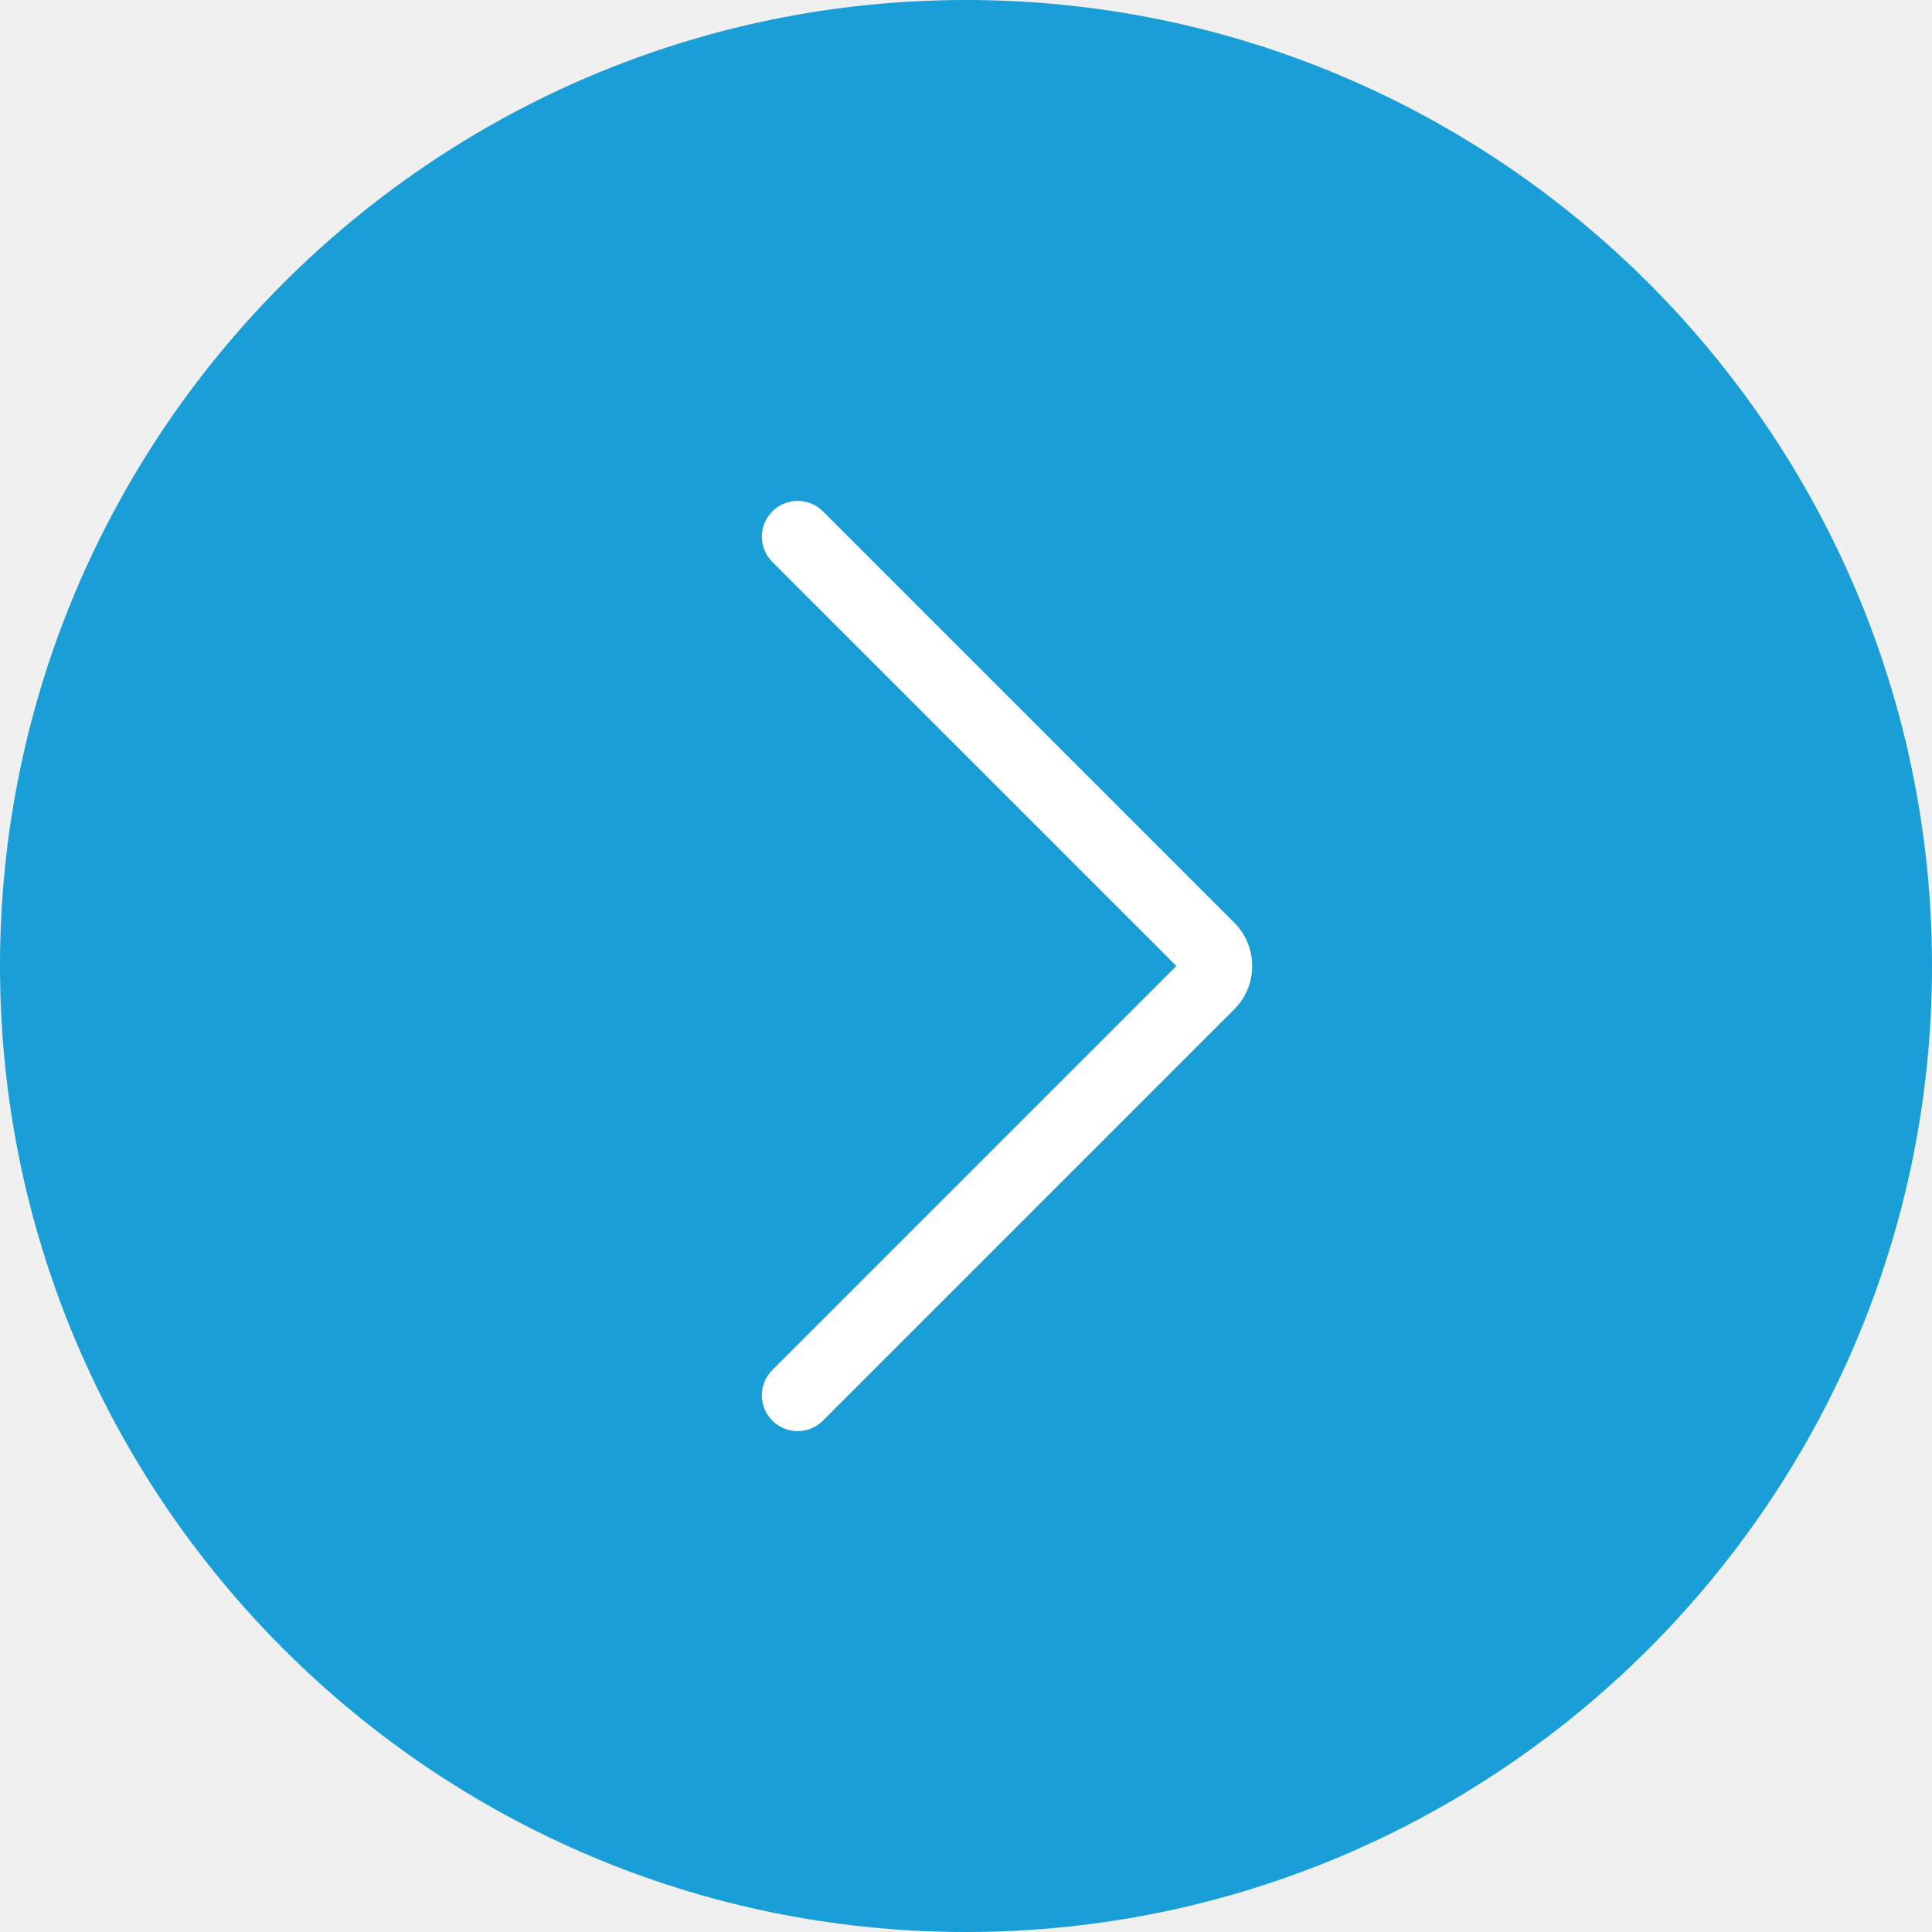
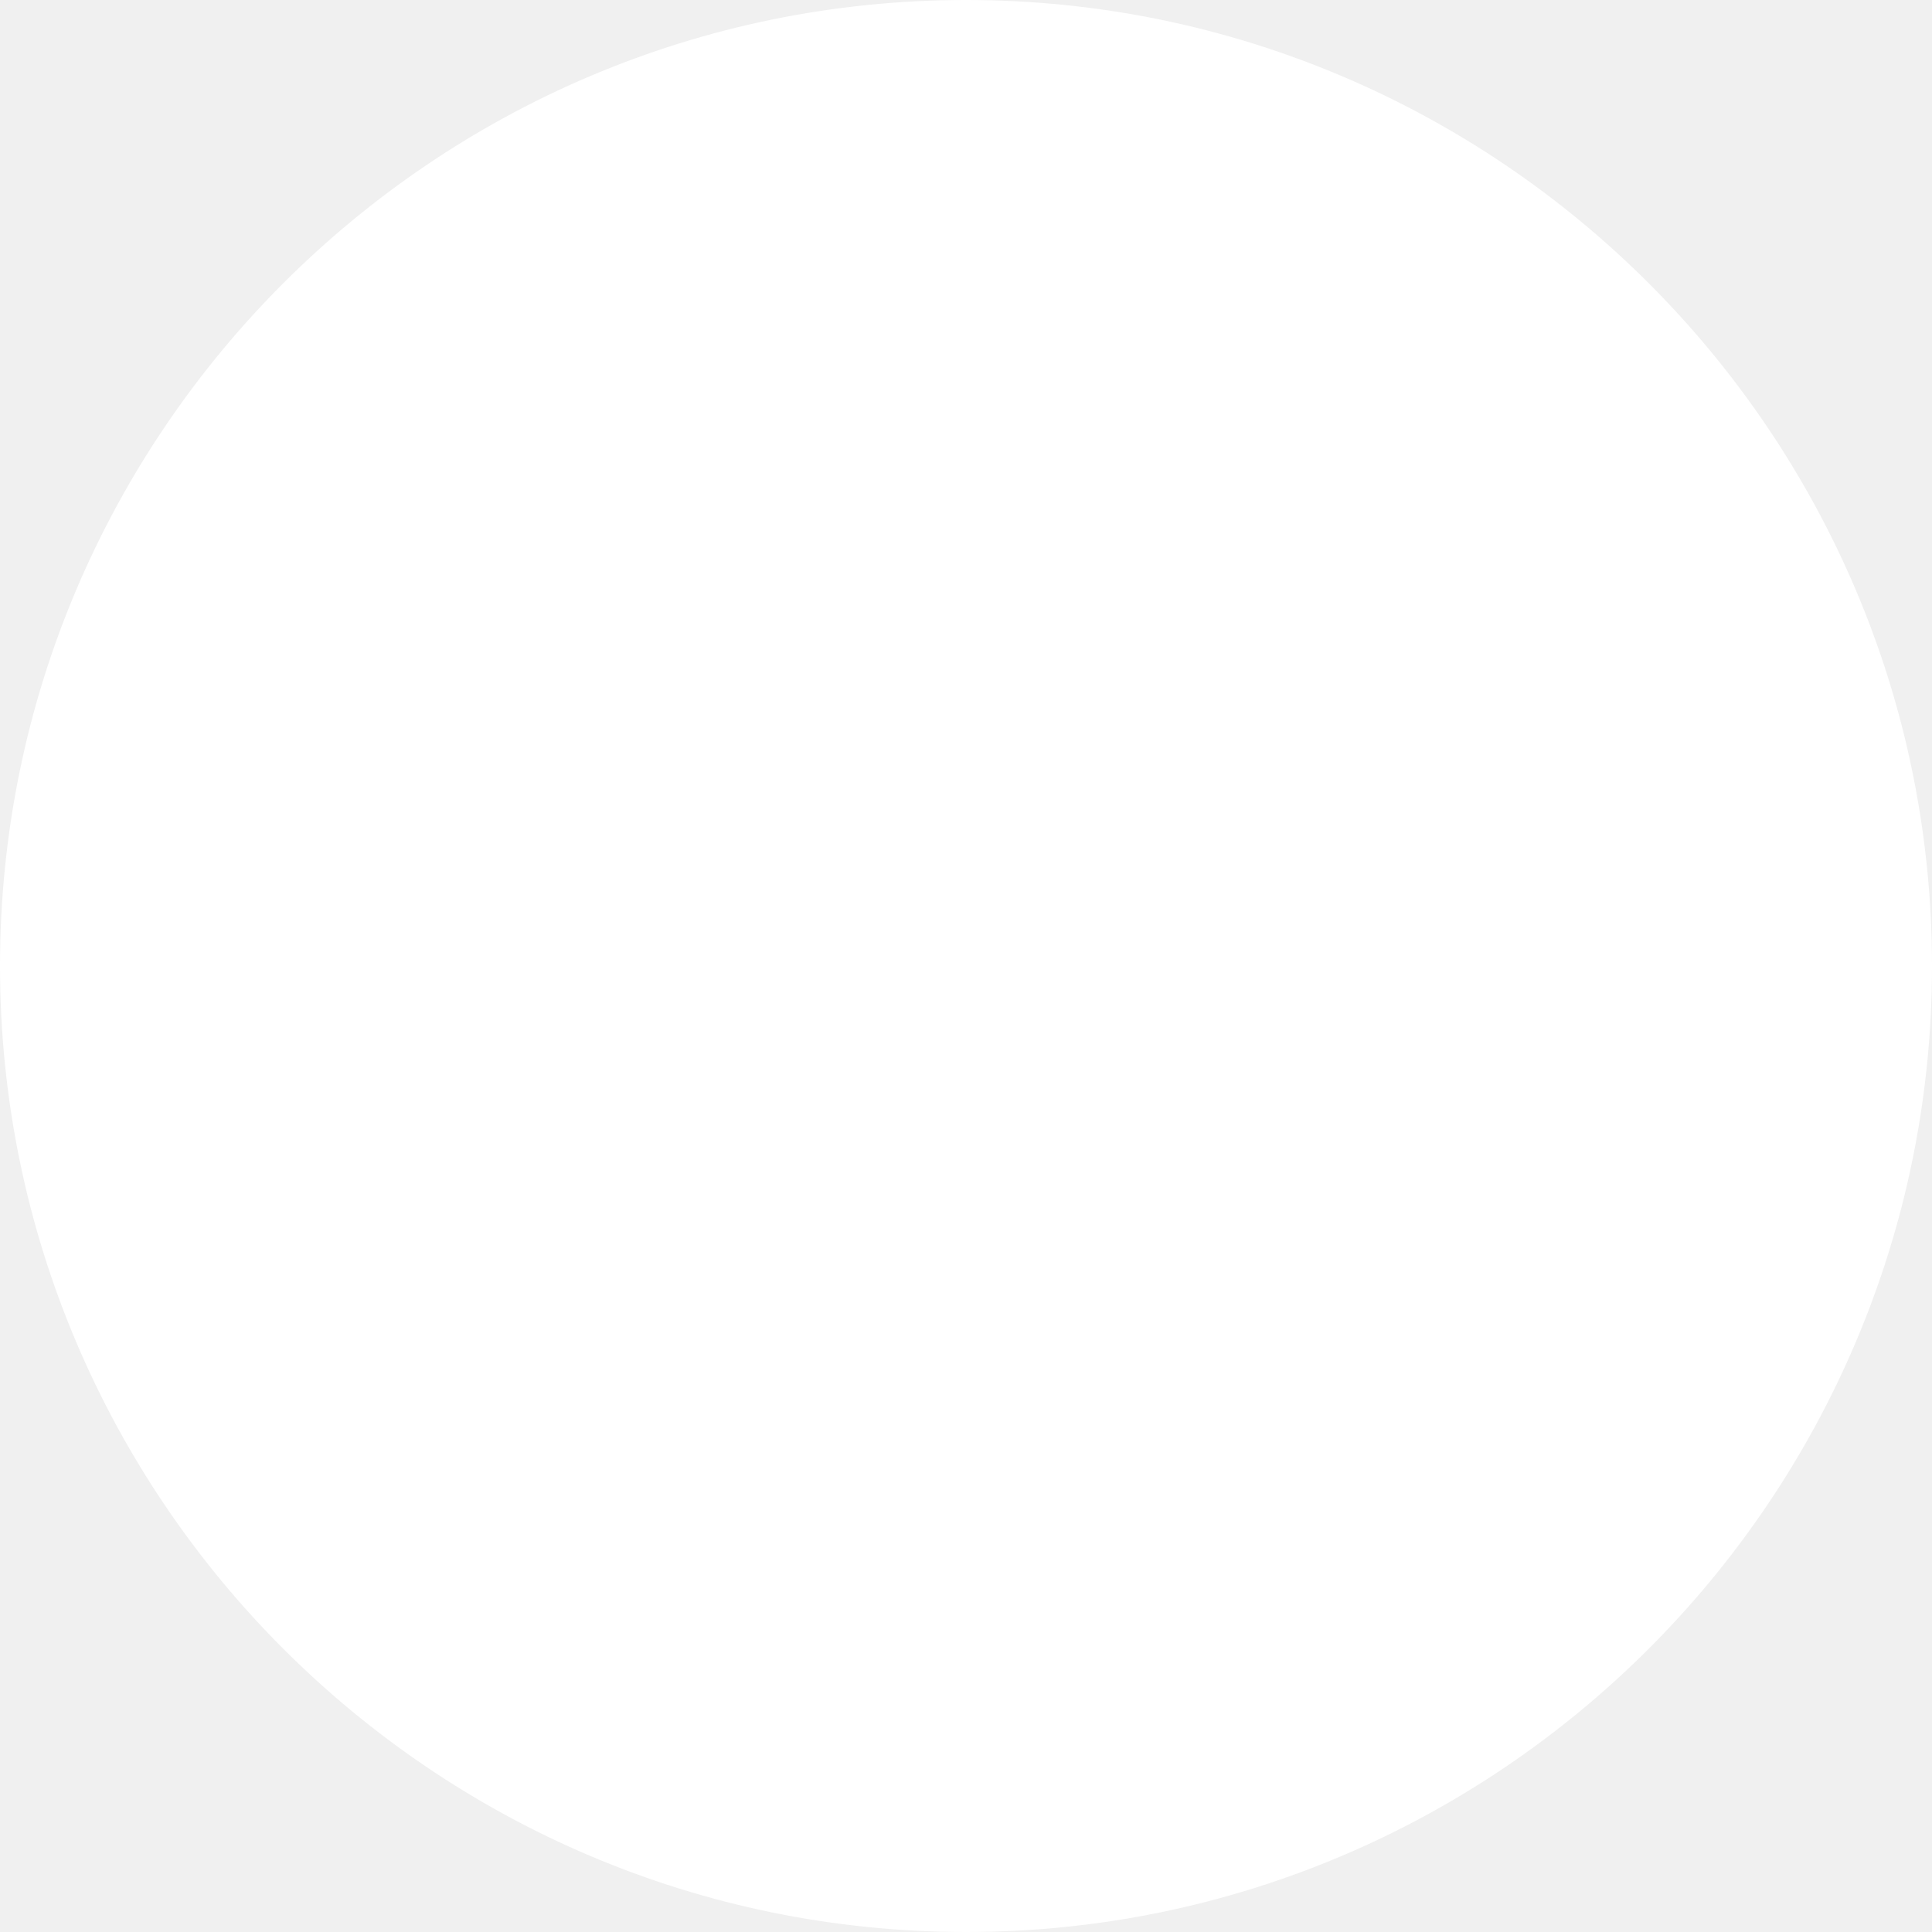
<svg xmlns="http://www.w3.org/2000/svg" version="1.1" id="Capa_1" x="0px" y="0px" viewBox="0 0 54 54" style="enable-background:new 0 0 54 54;" xml:space="preserve">
  <g>
    <g>
-       <path style="fill:#199ed8;" d="M27,53L27,53C12.641,53,1,41.359,1,27v0C1,12.641,12.641,1,27,1h0c14.359,0,26,11.641,26,26v0    C53,41.359,41.359,53,27,53z" />
-       <path style="fill:#199ed8;" d="M27,54C12.112,54,0,41.888,0,27S12.112,0,27,0s27,12.112,27,27S41.888,54,27,54z M27,2    C13.215,2,2,13.215,2,27s11.215,25,25,25s25-11.215,25-25S40.785,2,27,2z" />
+       <path class="arrow__style" fill="white" d="M27,53L27,53C12.641,53,1,41.359,1,27v0C1,12.641,12.641,1,27,1h0c14.359,0,26,11.641,26,26v0    C53,41.359,41.359,53,27,53z" />
+       <path class="arrow__style" fill="white" style="arrow__style:hover:green" d="M27,54C12.112,54,0,41.888,0,27S12.112,0,27,0s27,12.112,27,27S41.888,54,27,54z M27,2    C13.215,2,2,13.215,2,27s11.215,25,25,25s25-11.215,25-25S40.785,2,27,2z" />
    </g>
    <path style="fill:#FFFFFF;" d="M22.294,40c-0.256,0-0.512-0.098-0.707-0.293c-0.391-0.391-0.391-1.023,0-1.414L32.88,27   L21.587,15.707c-0.391-0.391-0.391-1.023,0-1.414s1.023-0.391,1.414,0l11.498,11.498c0.667,0.667,0.667,1.751,0,2.418   L23.001,39.707C22.806,39.902,22.55,40,22.294,40z" />
  </g>
  <g>
</g>
  <g>
</g>
  <g>
</g>
  <g>
</g>
  <g>
</g>
  <g>
</g>
  <g>
</g>
  <g>
</g>
  <g>
</g>
  <g>
</g>
  <g>
</g>
  <g>
</g>
  <g>
</g>
  <g>
</g>
  <g>
</g>
</svg>
